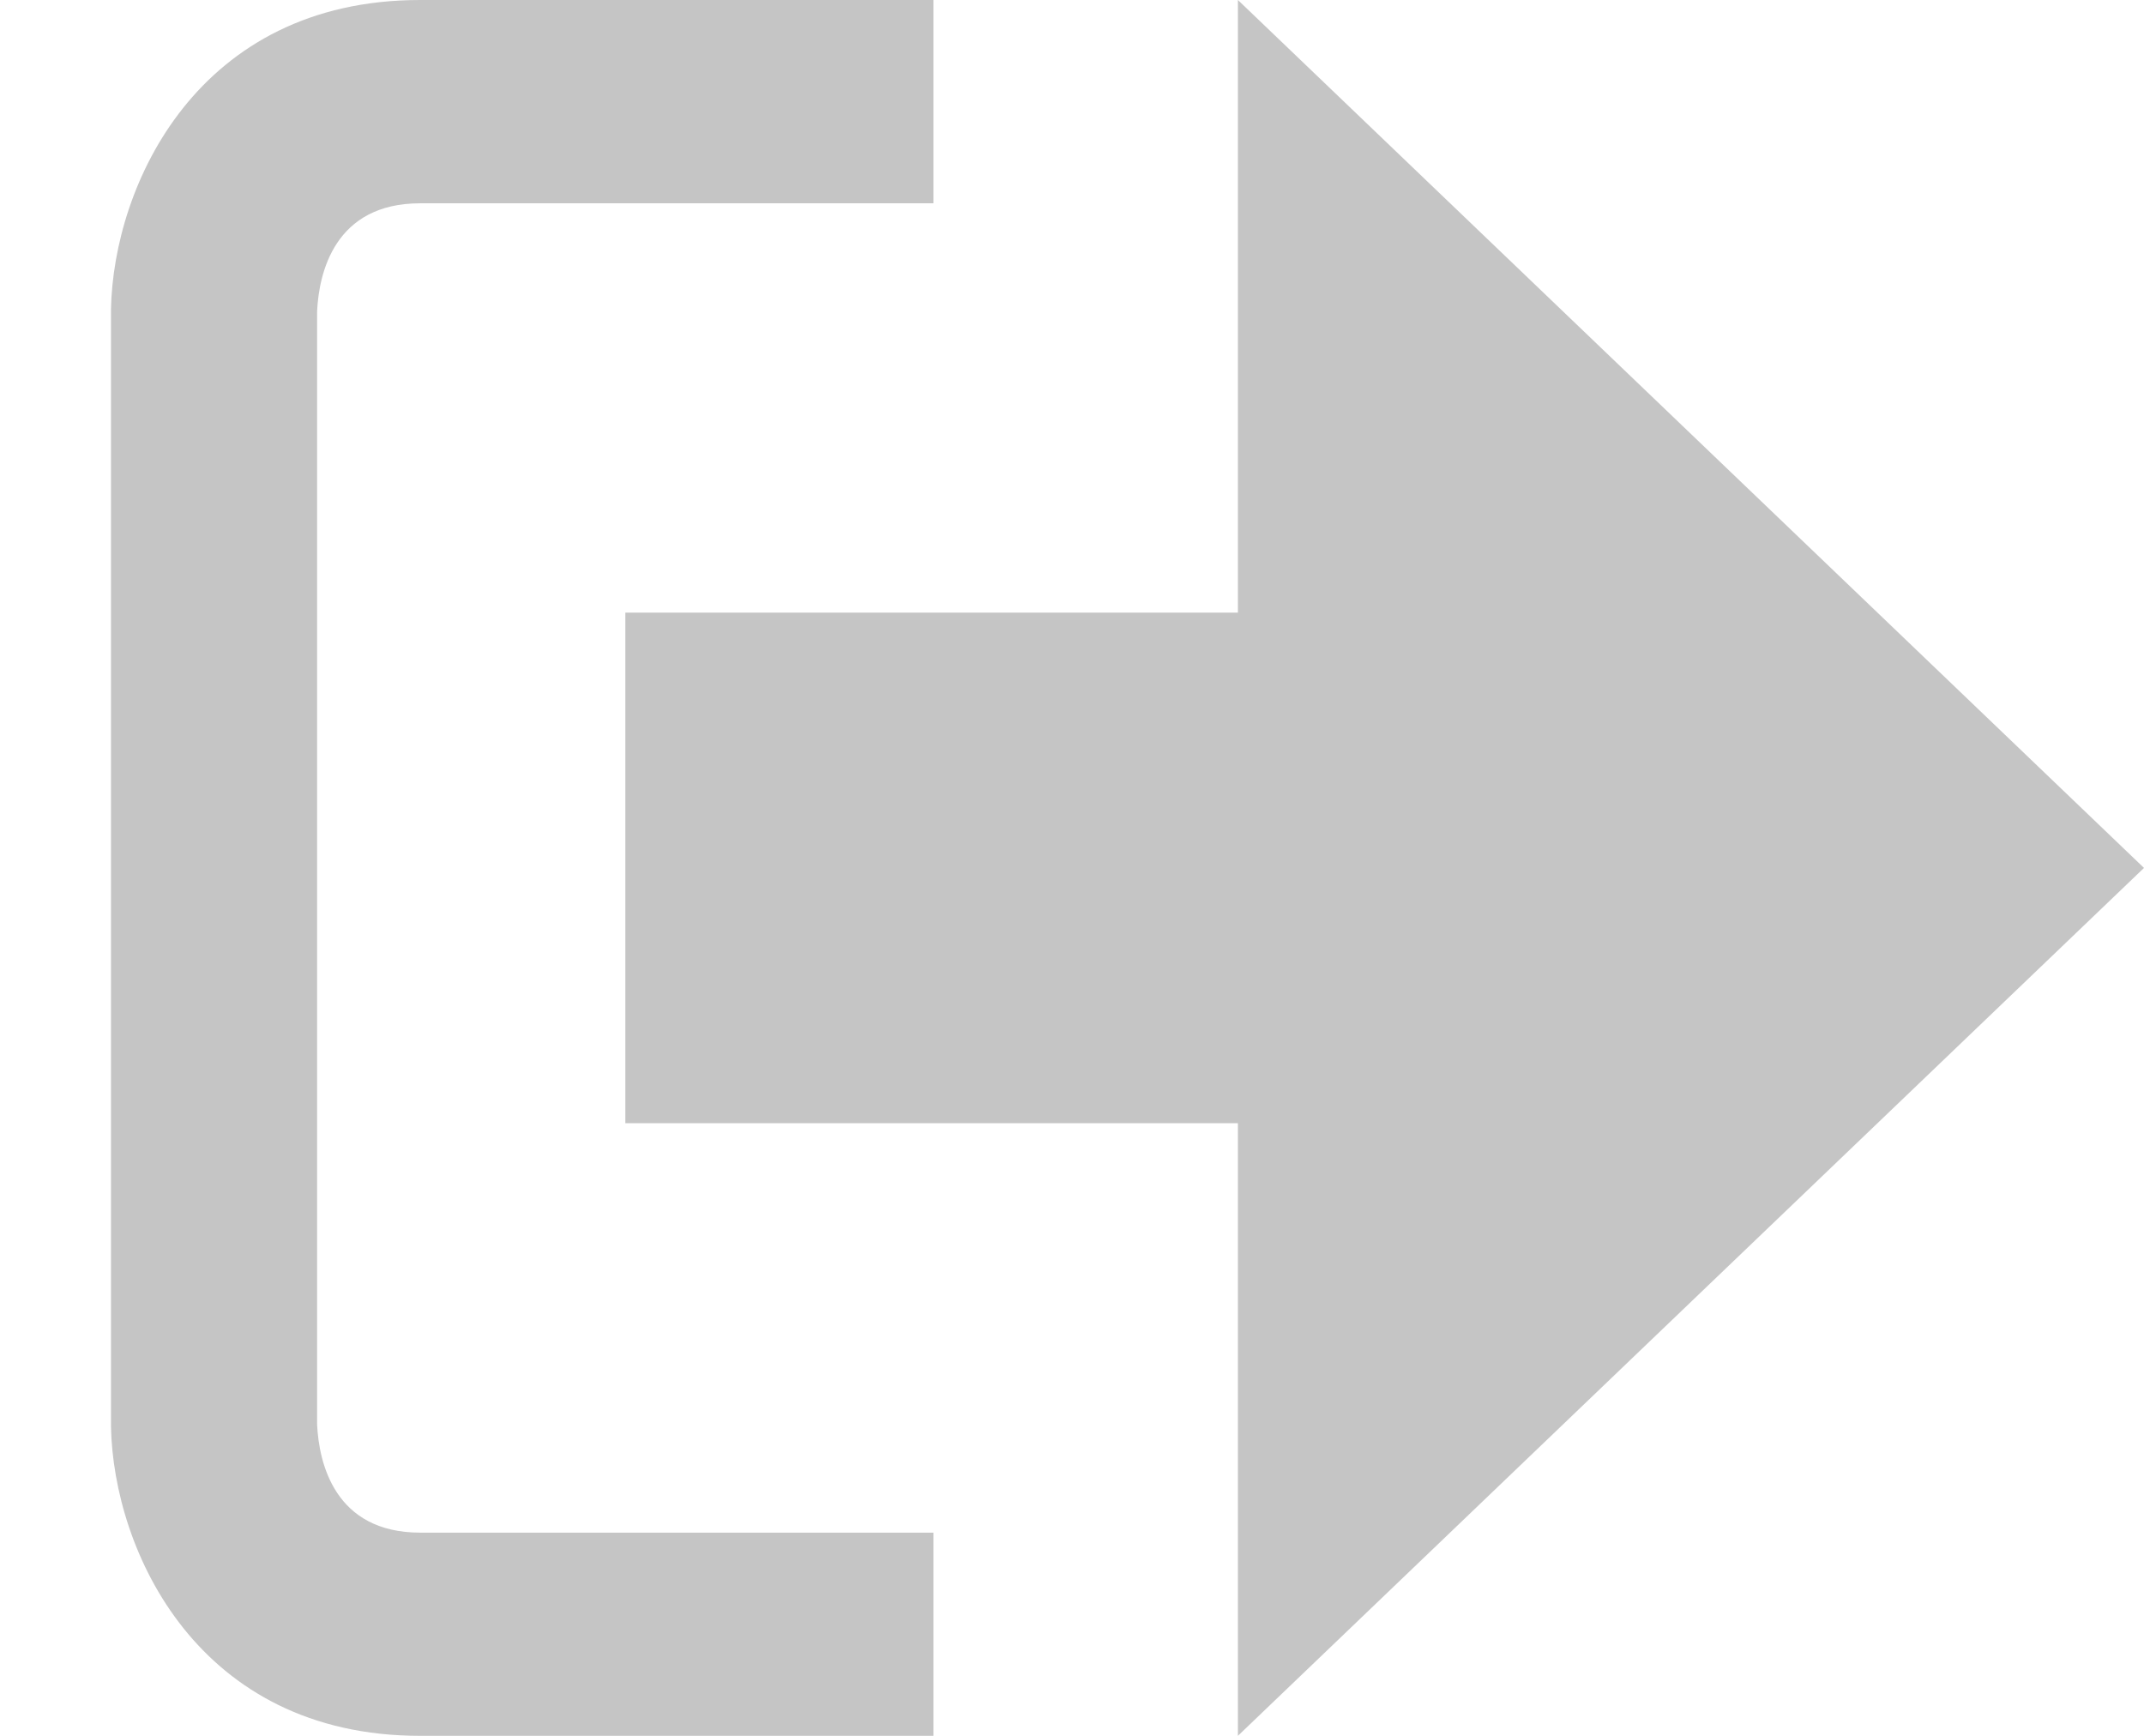
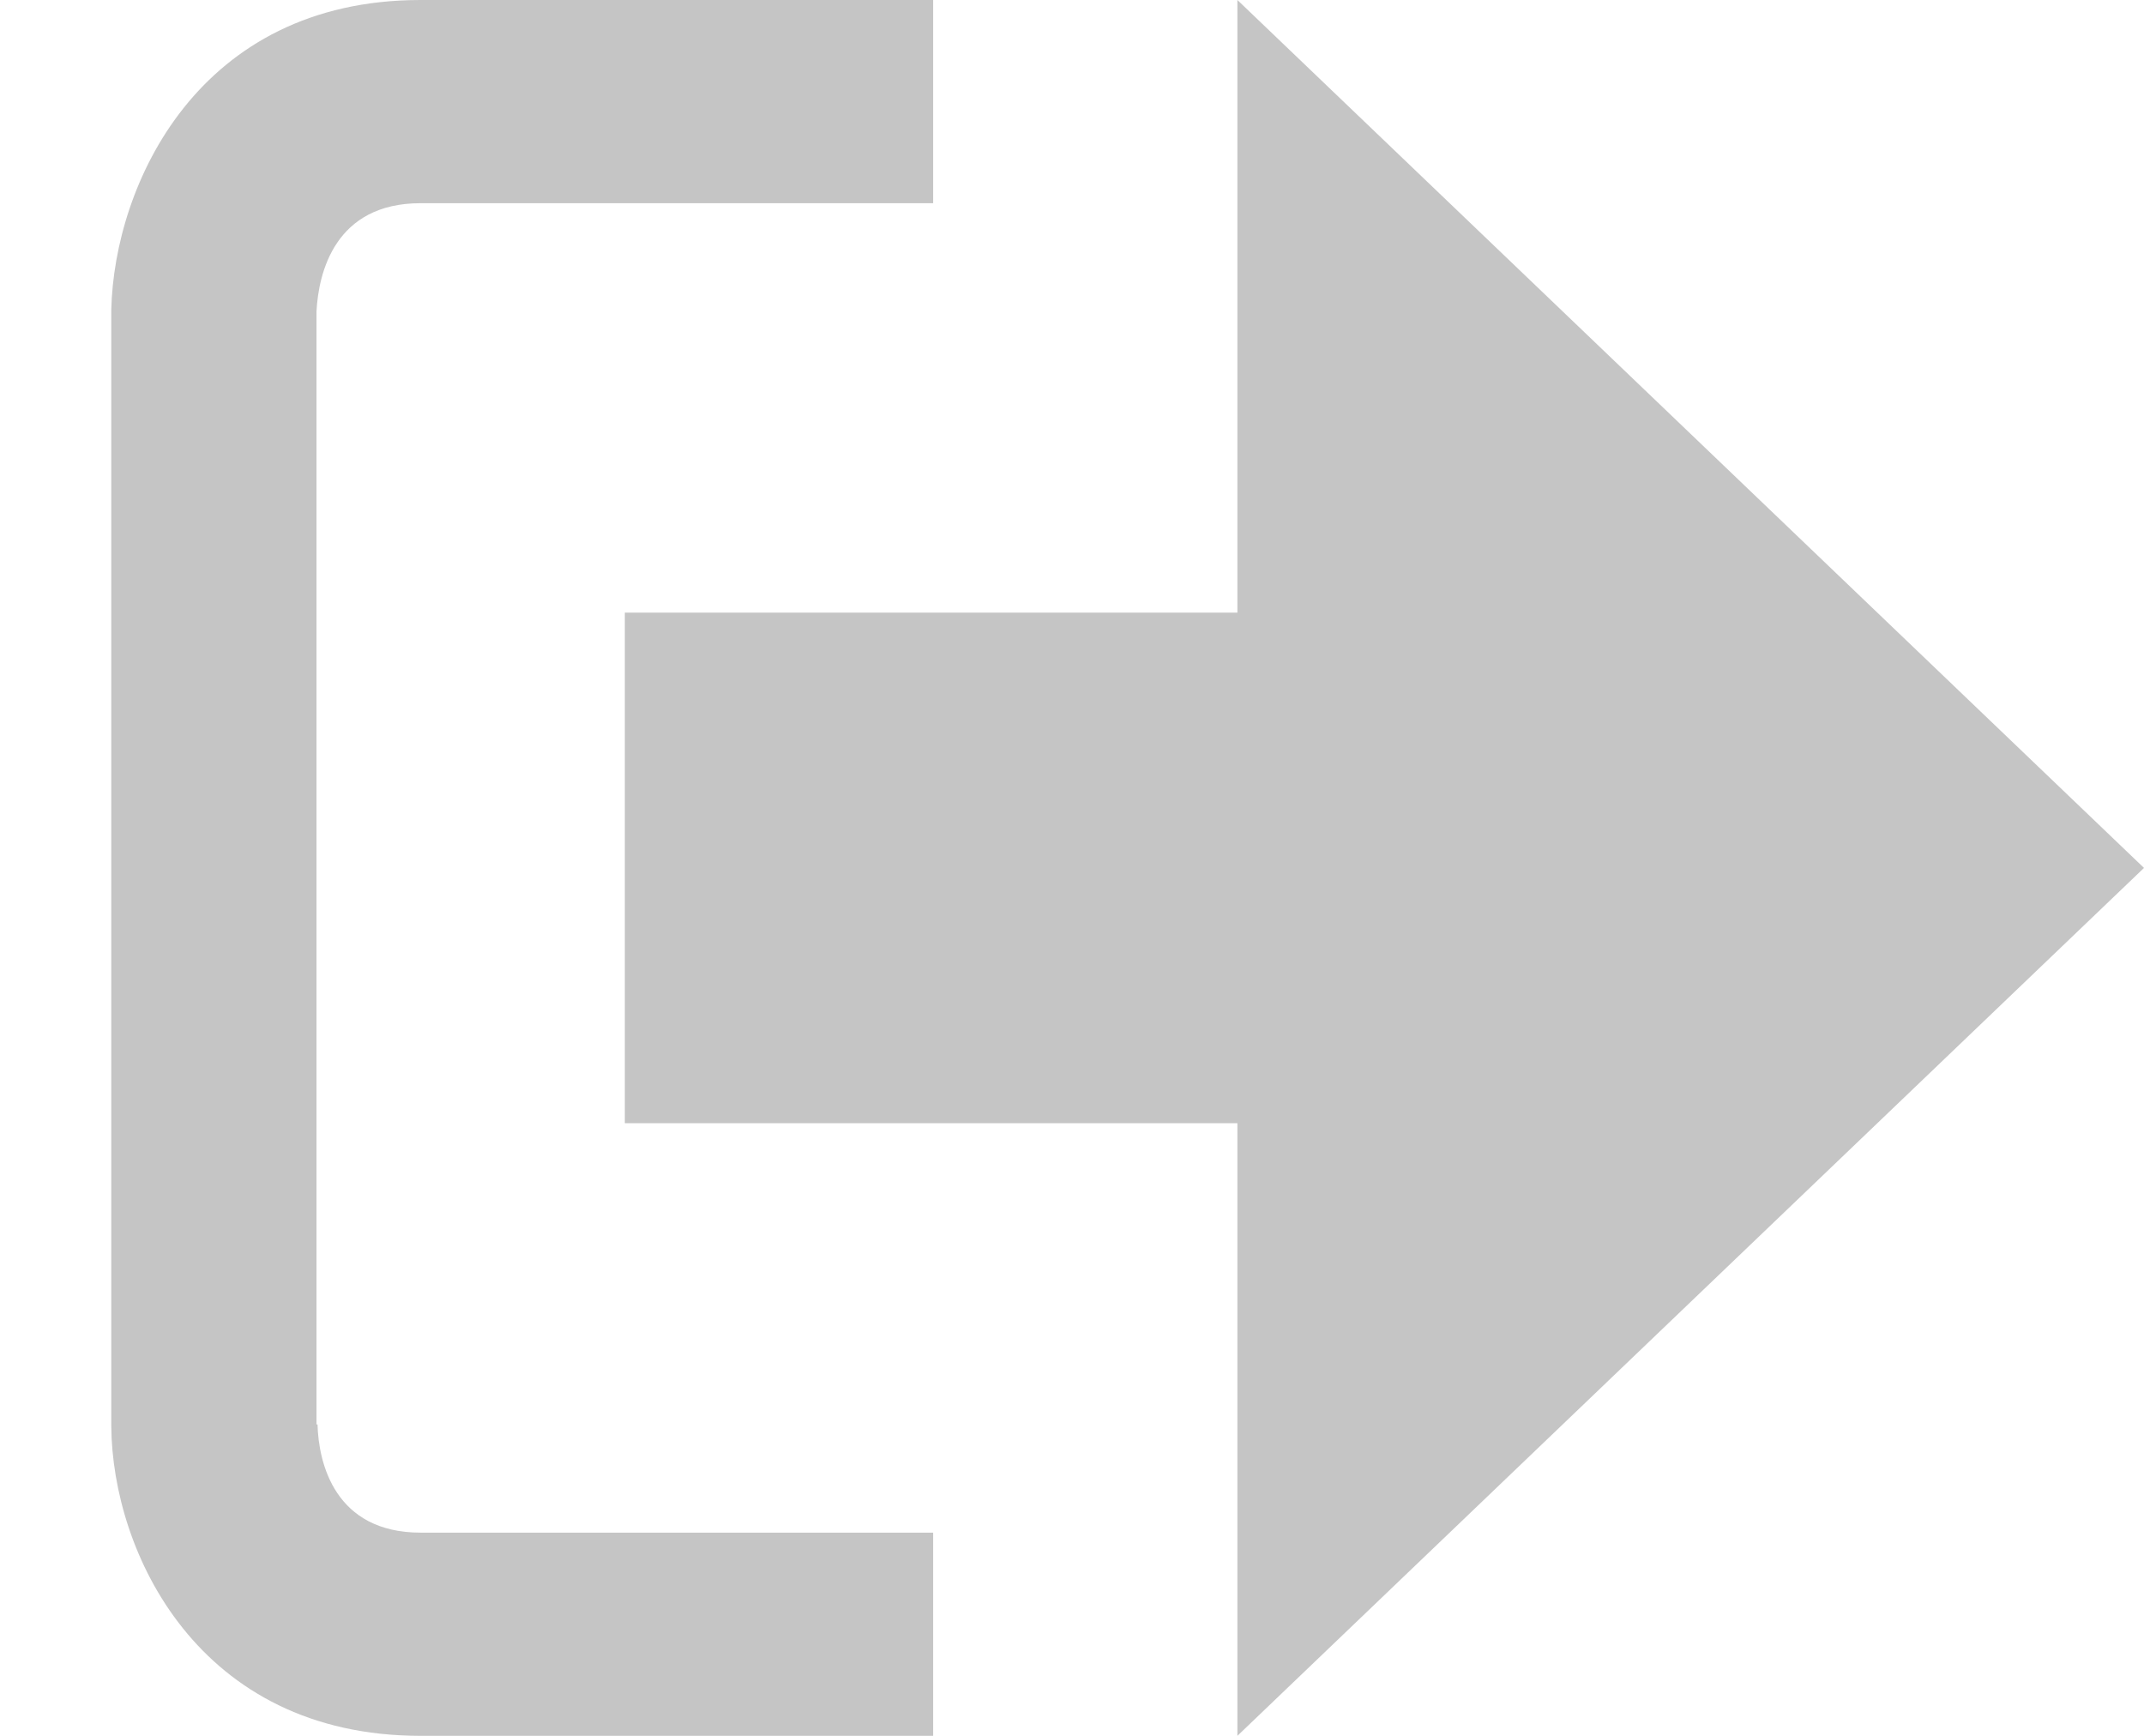
- <svg xmlns="http://www.w3.org/2000/svg" width="21" height="17" viewBox="0 0 21 17">
+ <svg xmlns="http://www.w3.org/2000/svg" width="21" height="17">
  <g fill="#c5c5c5">
-     <path fill="#c5c5c5" d="M21 8.5L12.125 0v6h-6v5h6v6z" />
-     <path fill="#c5c5c5" d="M3.106 13.952V3.048c.018-.376.171-1.057 1.01-1.057h5.027V0H4.116C1.938 0 1.112 1.81 1.087 3.027v10.946C1.112 15.189 1.938 17 4.116 17h5.027v-1.99H4.116c-.839 0-.992-.683-1.01-1.058z" />
+     <path d="M21 8.5L12.12 0v6h-6v5h6v6z" />
+     <path d="M3.1 13.95V3.05c.02-.38.18-1.06 1.02-1.06h5.02V0H4.12c-2.18 0-3 1.81-3.03 3.03v10.94C1.1 15.2 1.94 17 4.12 17h5.02v-1.99H4.12c-.84 0-1-.68-1.01-1.06z" />
  </g>
</svg>
